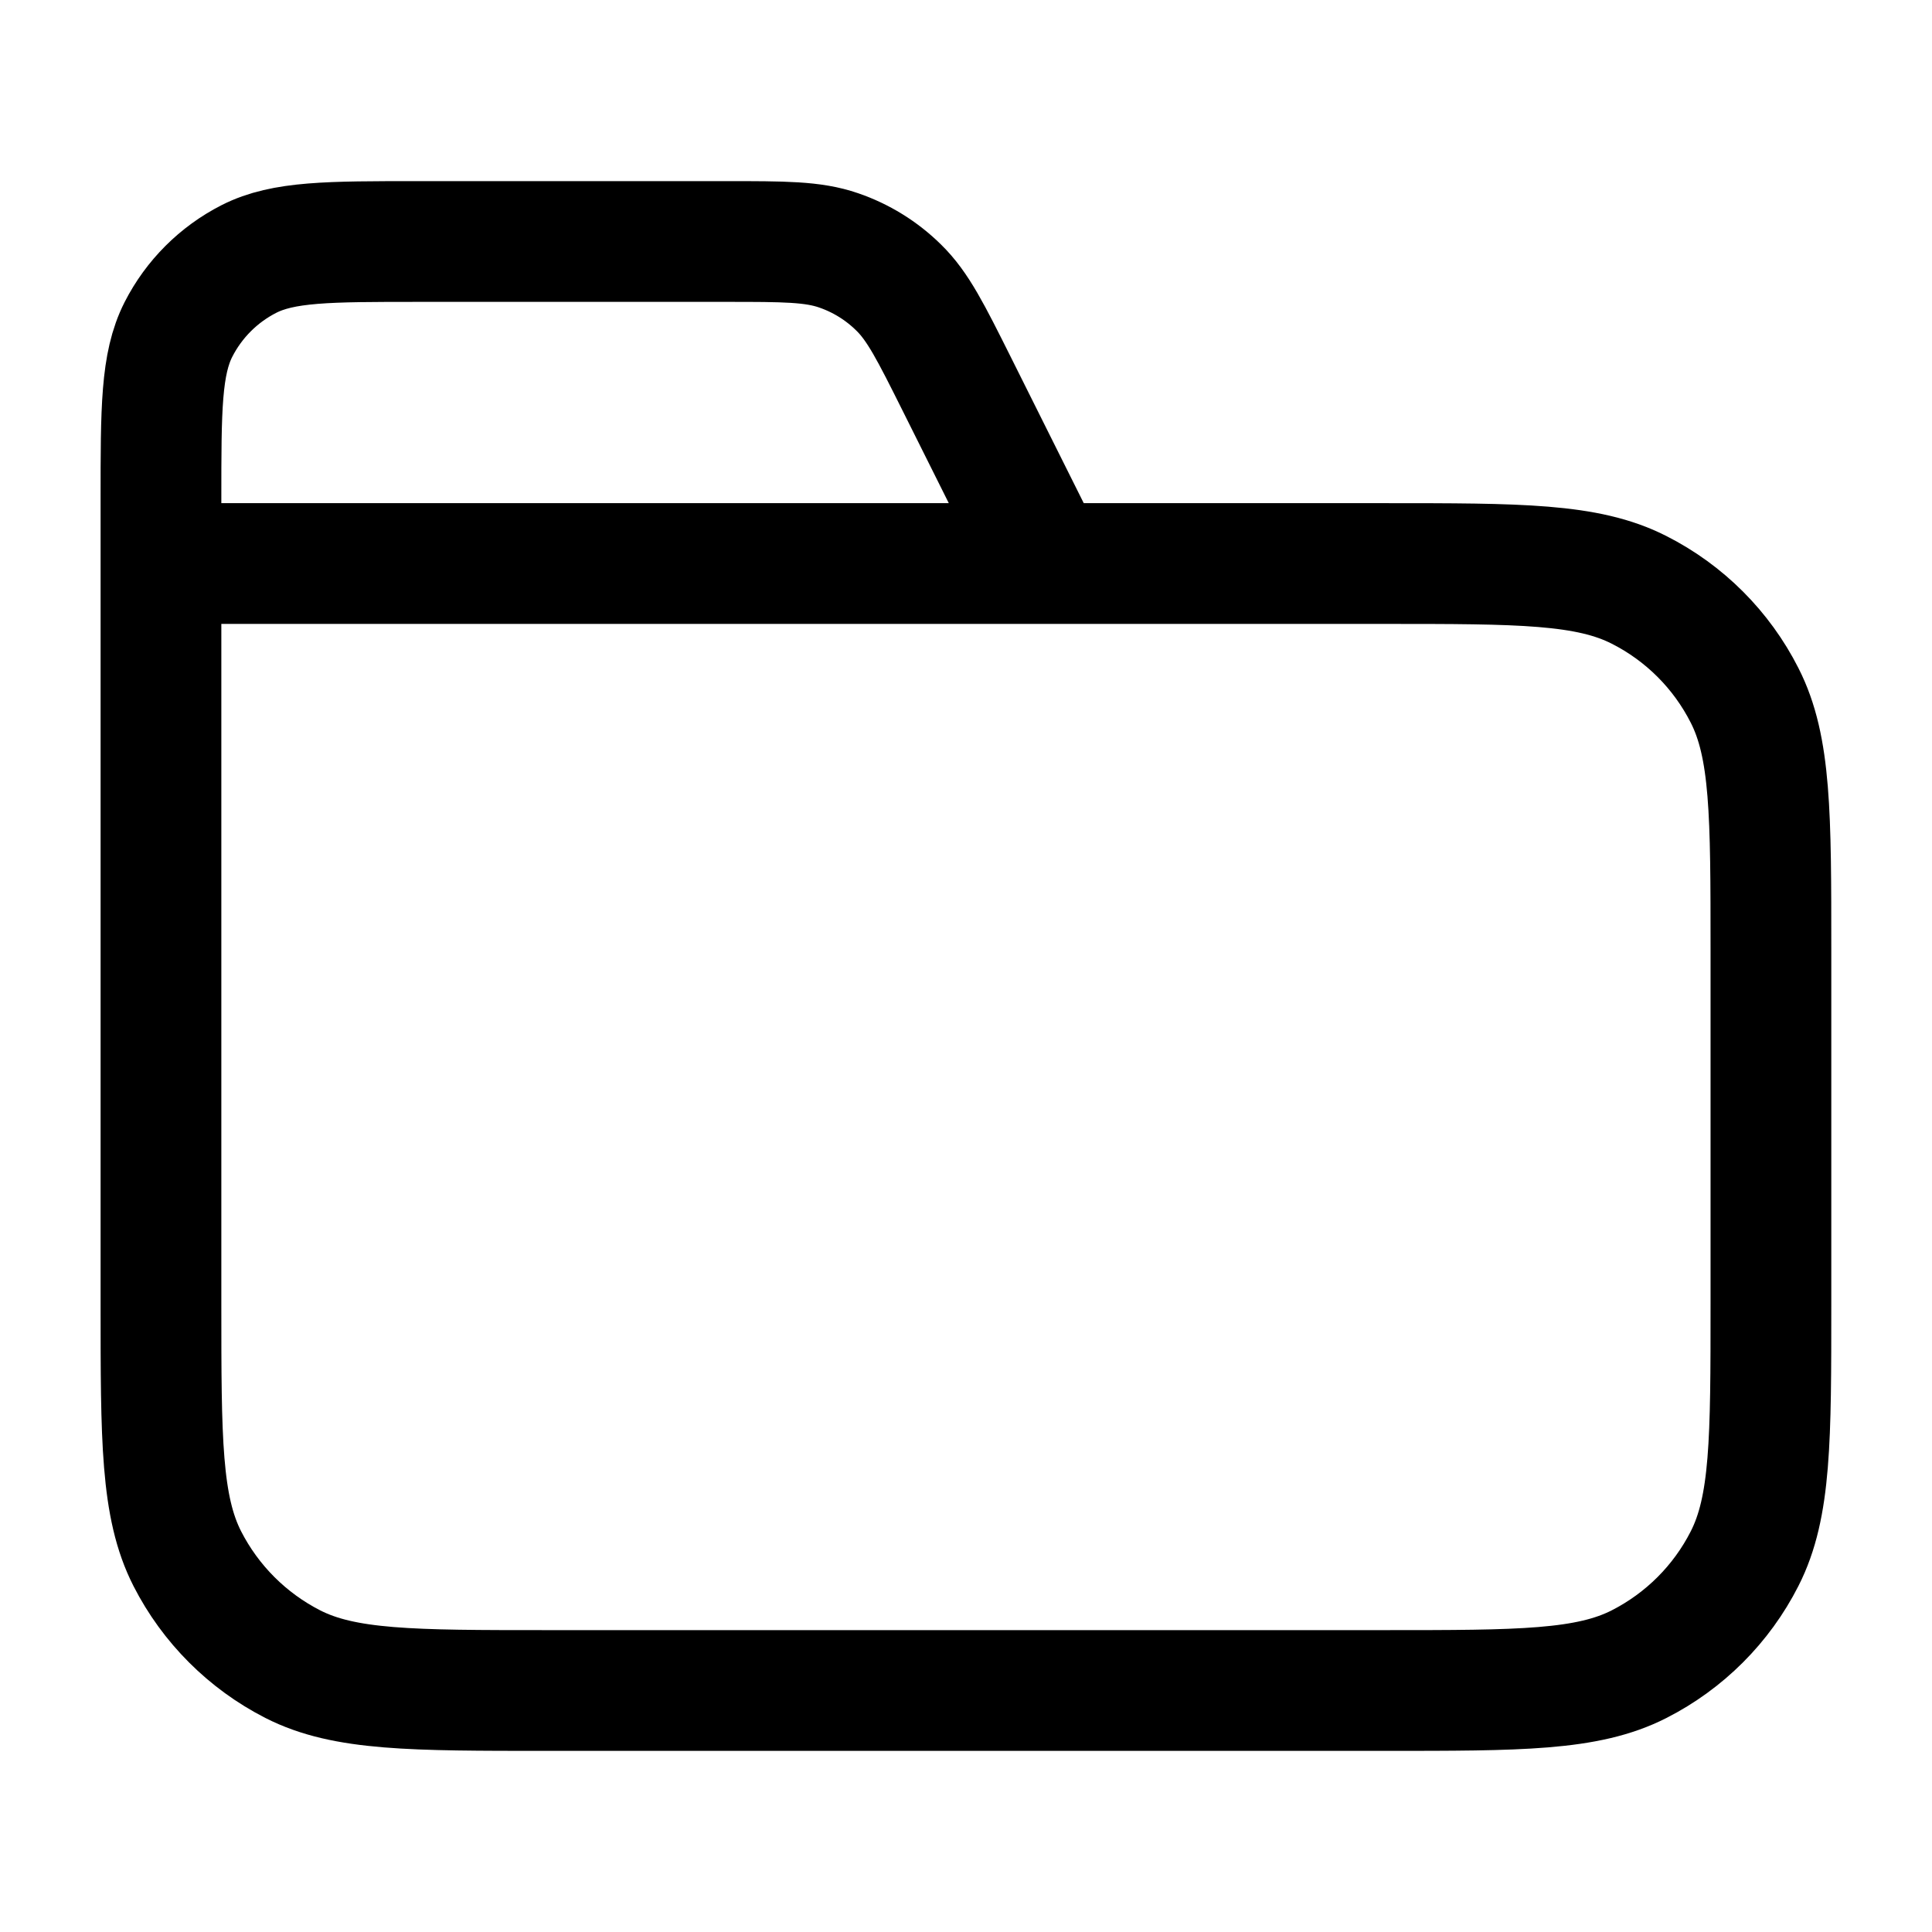
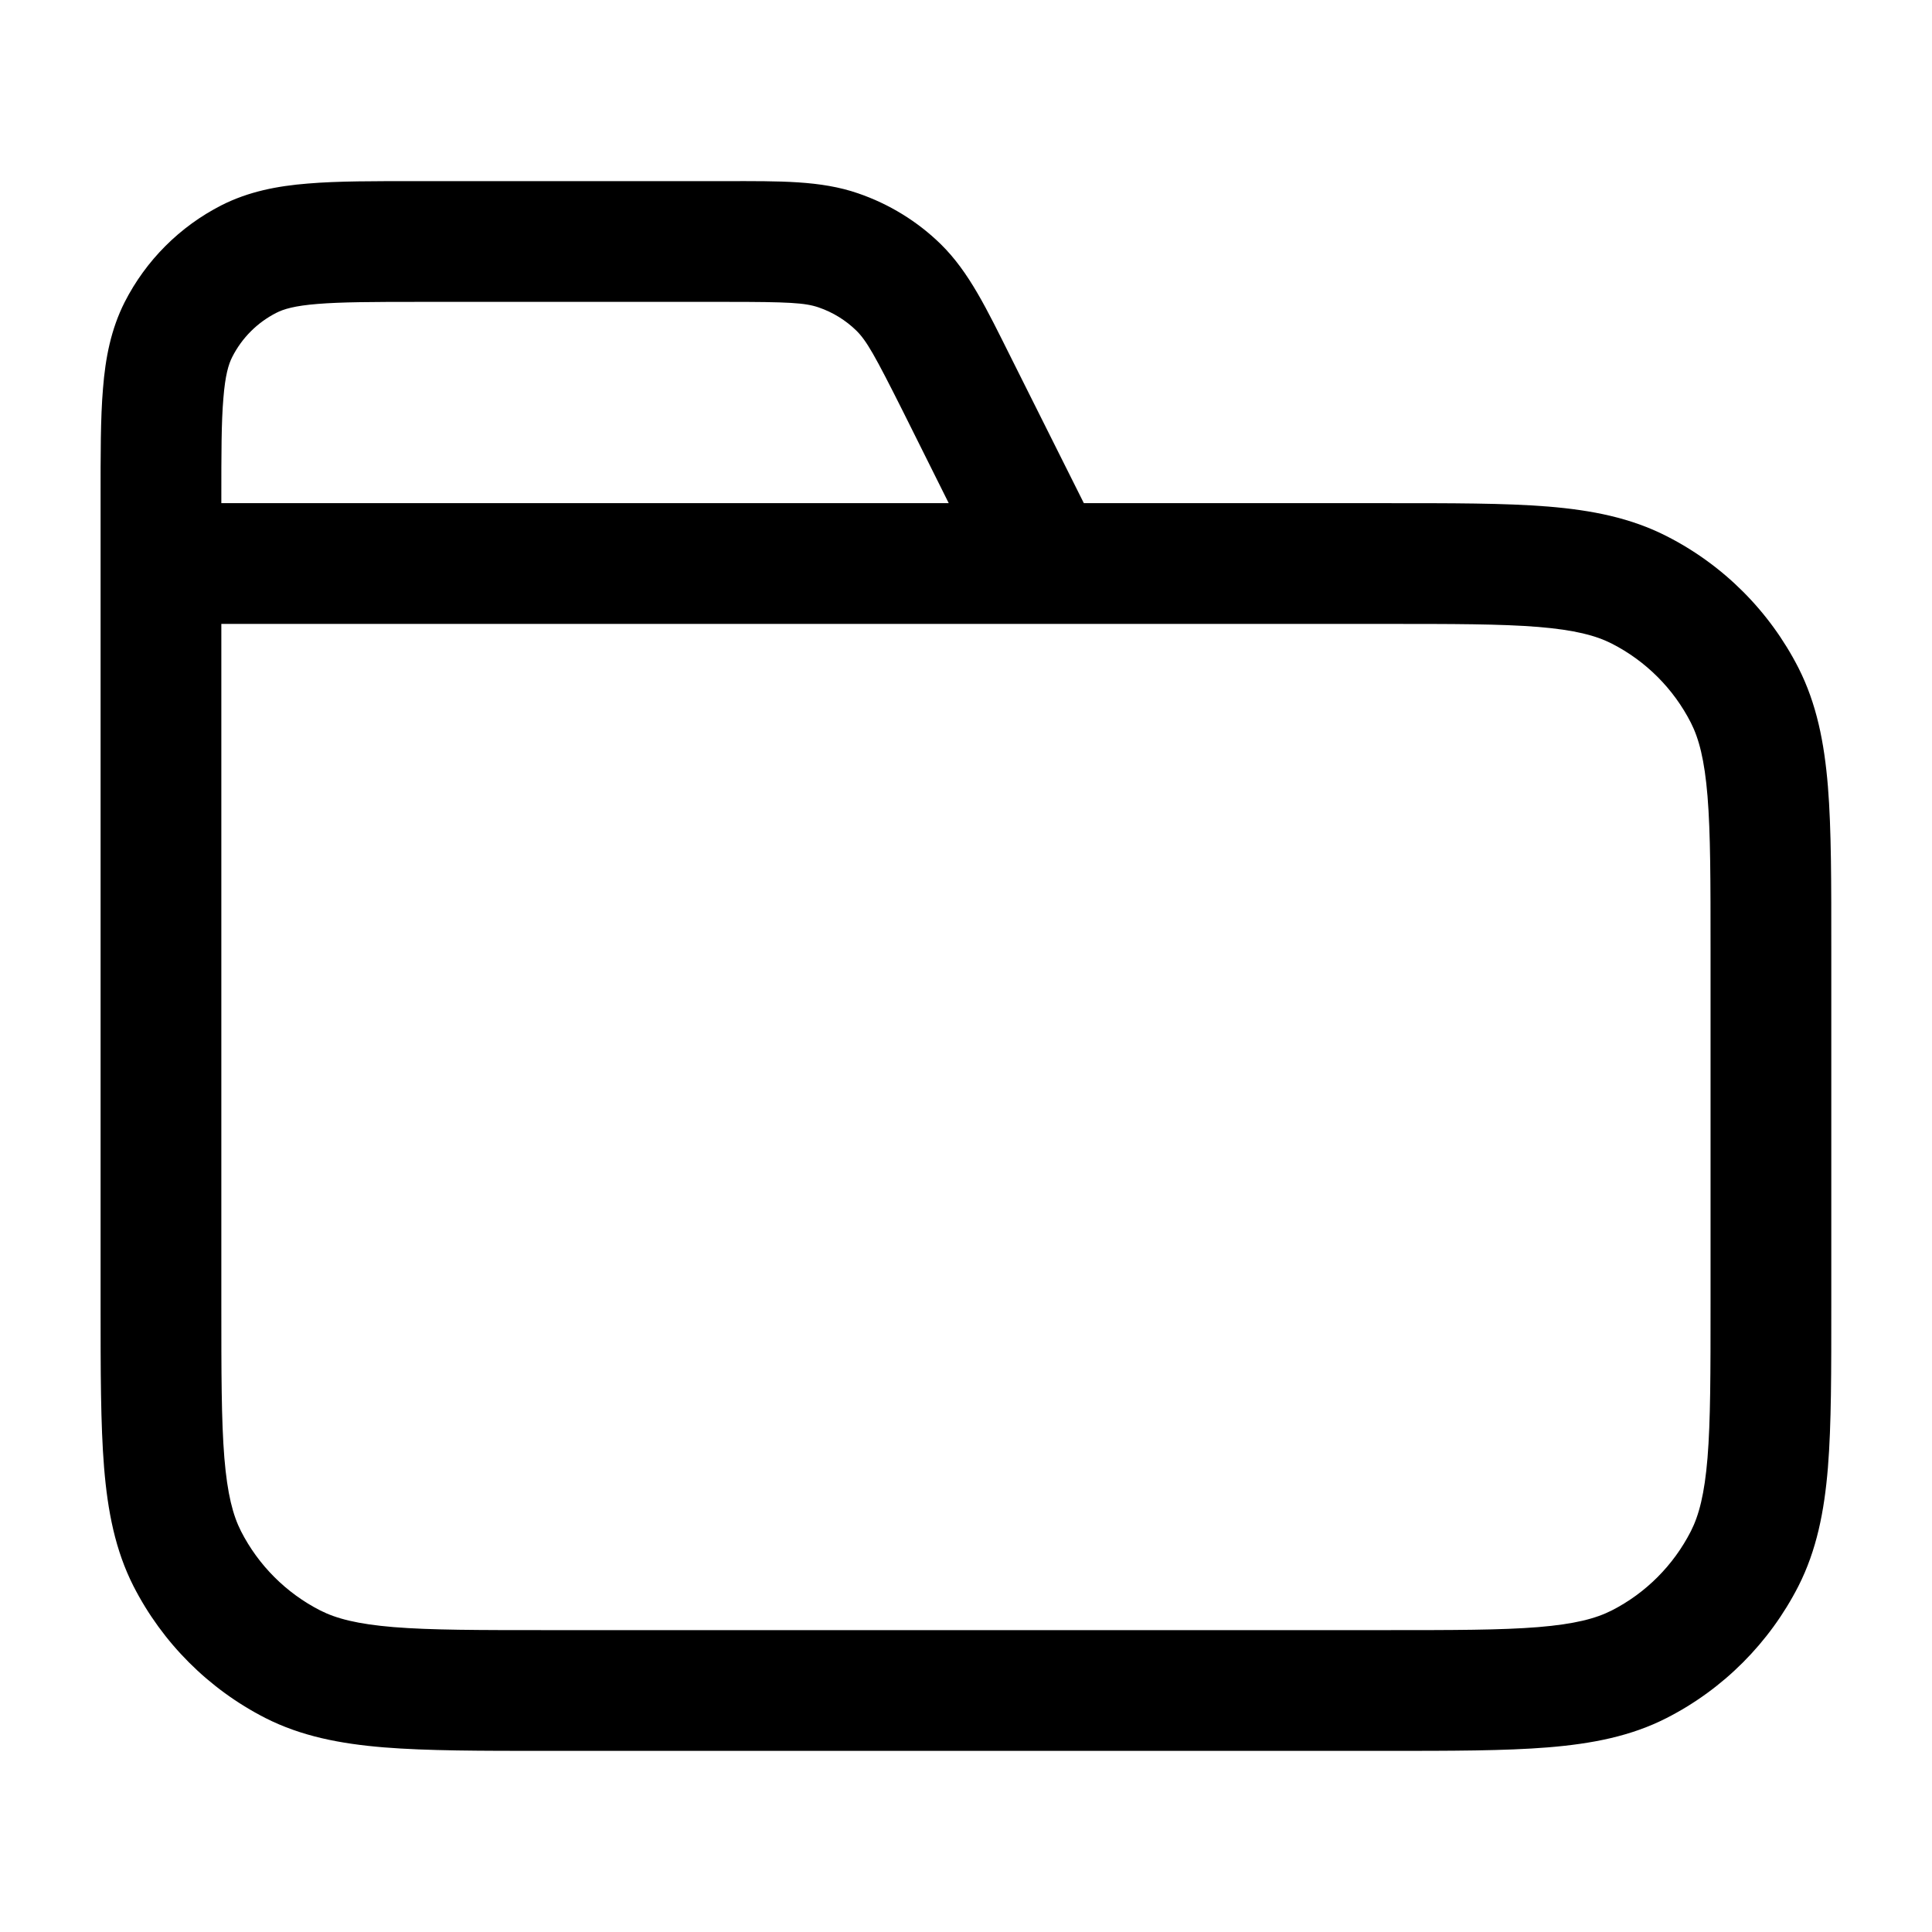
<svg xmlns="http://www.w3.org/2000/svg" width="16" height="16" viewBox="0 0 16 16" fill="none">
-   <path d="M8.666 4.667L7.923 3.179C7.709 2.751 7.602 2.537 7.442 2.381C7.301 2.242 7.131 2.137 6.944 2.073C6.732 2 6.493 2 6.015 2H3.466C2.72 2 2.346 2 2.061 2.145C1.81 2.273 1.606 2.477 1.478 2.728C1.333 3.013 1.333 3.387 1.333 4.133V4.667M1.333 4.667H11.466C12.586 4.667 13.146 4.667 13.574 4.885C13.951 5.076 14.257 5.382 14.448 5.759C14.666 6.187 14.666 6.747 14.666 7.867V10.8C14.666 11.92 14.666 12.48 14.448 12.908C14.257 13.284 13.951 13.59 13.574 13.782C13.146 14 12.586 14 11.466 14H4.533C3.413 14 2.853 14 2.425 13.782C2.049 13.59 1.743 13.284 1.551 12.908C1.333 12.48 1.333 11.92 1.333 10.8V4.667Z" stroke="currentColor" stroke-linecap="round" stroke-linejoin="round" />
+   <path d="M14.166 7.866C14.166 7.298 14.166 6.902 14.141 6.594C14.116 6.291 14.07 6.117 14.003 5.985C13.859 5.703 13.63 5.474 13.348 5.33C13.216 5.263 13.042 5.217 12.739 5.192C12.431 5.167 12.035 5.167 11.467 5.167H1.833V10.8C1.833 11.368 1.833 11.765 1.858 12.073C1.883 12.375 1.929 12.549 1.996 12.681C2.14 12.963 2.37 13.193 2.652 13.337C2.784 13.404 2.958 13.45 3.26 13.475C3.568 13.5 3.965 13.5 4.533 13.5H11.467C12.035 13.5 12.431 13.5 12.739 13.475C13.042 13.45 13.216 13.404 13.348 13.337C13.63 13.193 13.859 12.963 14.003 12.681C14.07 12.549 14.116 12.375 14.141 12.073C14.166 11.765 14.166 11.368 14.166 10.8V7.866ZM15.166 10.8C15.166 11.352 15.167 11.796 15.138 12.154C15.108 12.519 15.044 12.839 14.894 13.135C14.654 13.605 14.272 13.988 13.802 14.228C13.506 14.379 13.185 14.441 12.82 14.471C12.462 14.5 12.018 14.5 11.467 14.5H4.533C3.981 14.5 3.537 14.5 3.179 14.471C2.814 14.441 2.494 14.378 2.198 14.228C1.728 13.988 1.345 13.605 1.105 13.135C0.955 12.839 0.892 12.519 0.862 12.154C0.833 11.796 0.833 11.352 0.833 10.8V4.134C0.833 3.769 0.832 3.464 0.853 3.217C0.873 2.964 0.919 2.726 1.033 2.501C1.209 2.156 1.489 1.876 1.834 1.7C2.059 1.586 2.297 1.54 2.55 1.52C2.797 1.499 3.102 1.5 3.467 1.5H6.015C6.457 1.5 6.797 1.494 7.106 1.601C7.363 1.689 7.598 1.833 7.792 2.023C8.026 2.253 8.172 2.56 8.37 2.956L8.976 4.167H11.467C12.018 4.167 12.462 4.166 12.82 4.195C13.185 4.225 13.506 4.289 13.802 4.44C14.272 4.679 14.654 5.061 14.894 5.531C15.044 5.827 15.108 6.148 15.138 6.513C15.167 6.871 15.166 7.315 15.166 7.866V10.8ZM1.833 4.167H7.857L7.476 3.403C7.245 2.943 7.177 2.822 7.092 2.738C7.004 2.652 6.897 2.586 6.78 2.546C6.667 2.507 6.529 2.5 6.015 2.5H3.467C3.085 2.5 2.828 2.501 2.631 2.517C2.44 2.532 2.348 2.56 2.288 2.591C2.131 2.671 2.004 2.798 1.924 2.955C1.893 3.015 1.865 3.107 1.85 3.298C1.833 3.495 1.833 3.752 1.833 4.134V4.167Z" fill="currentColor" />
</svg>
